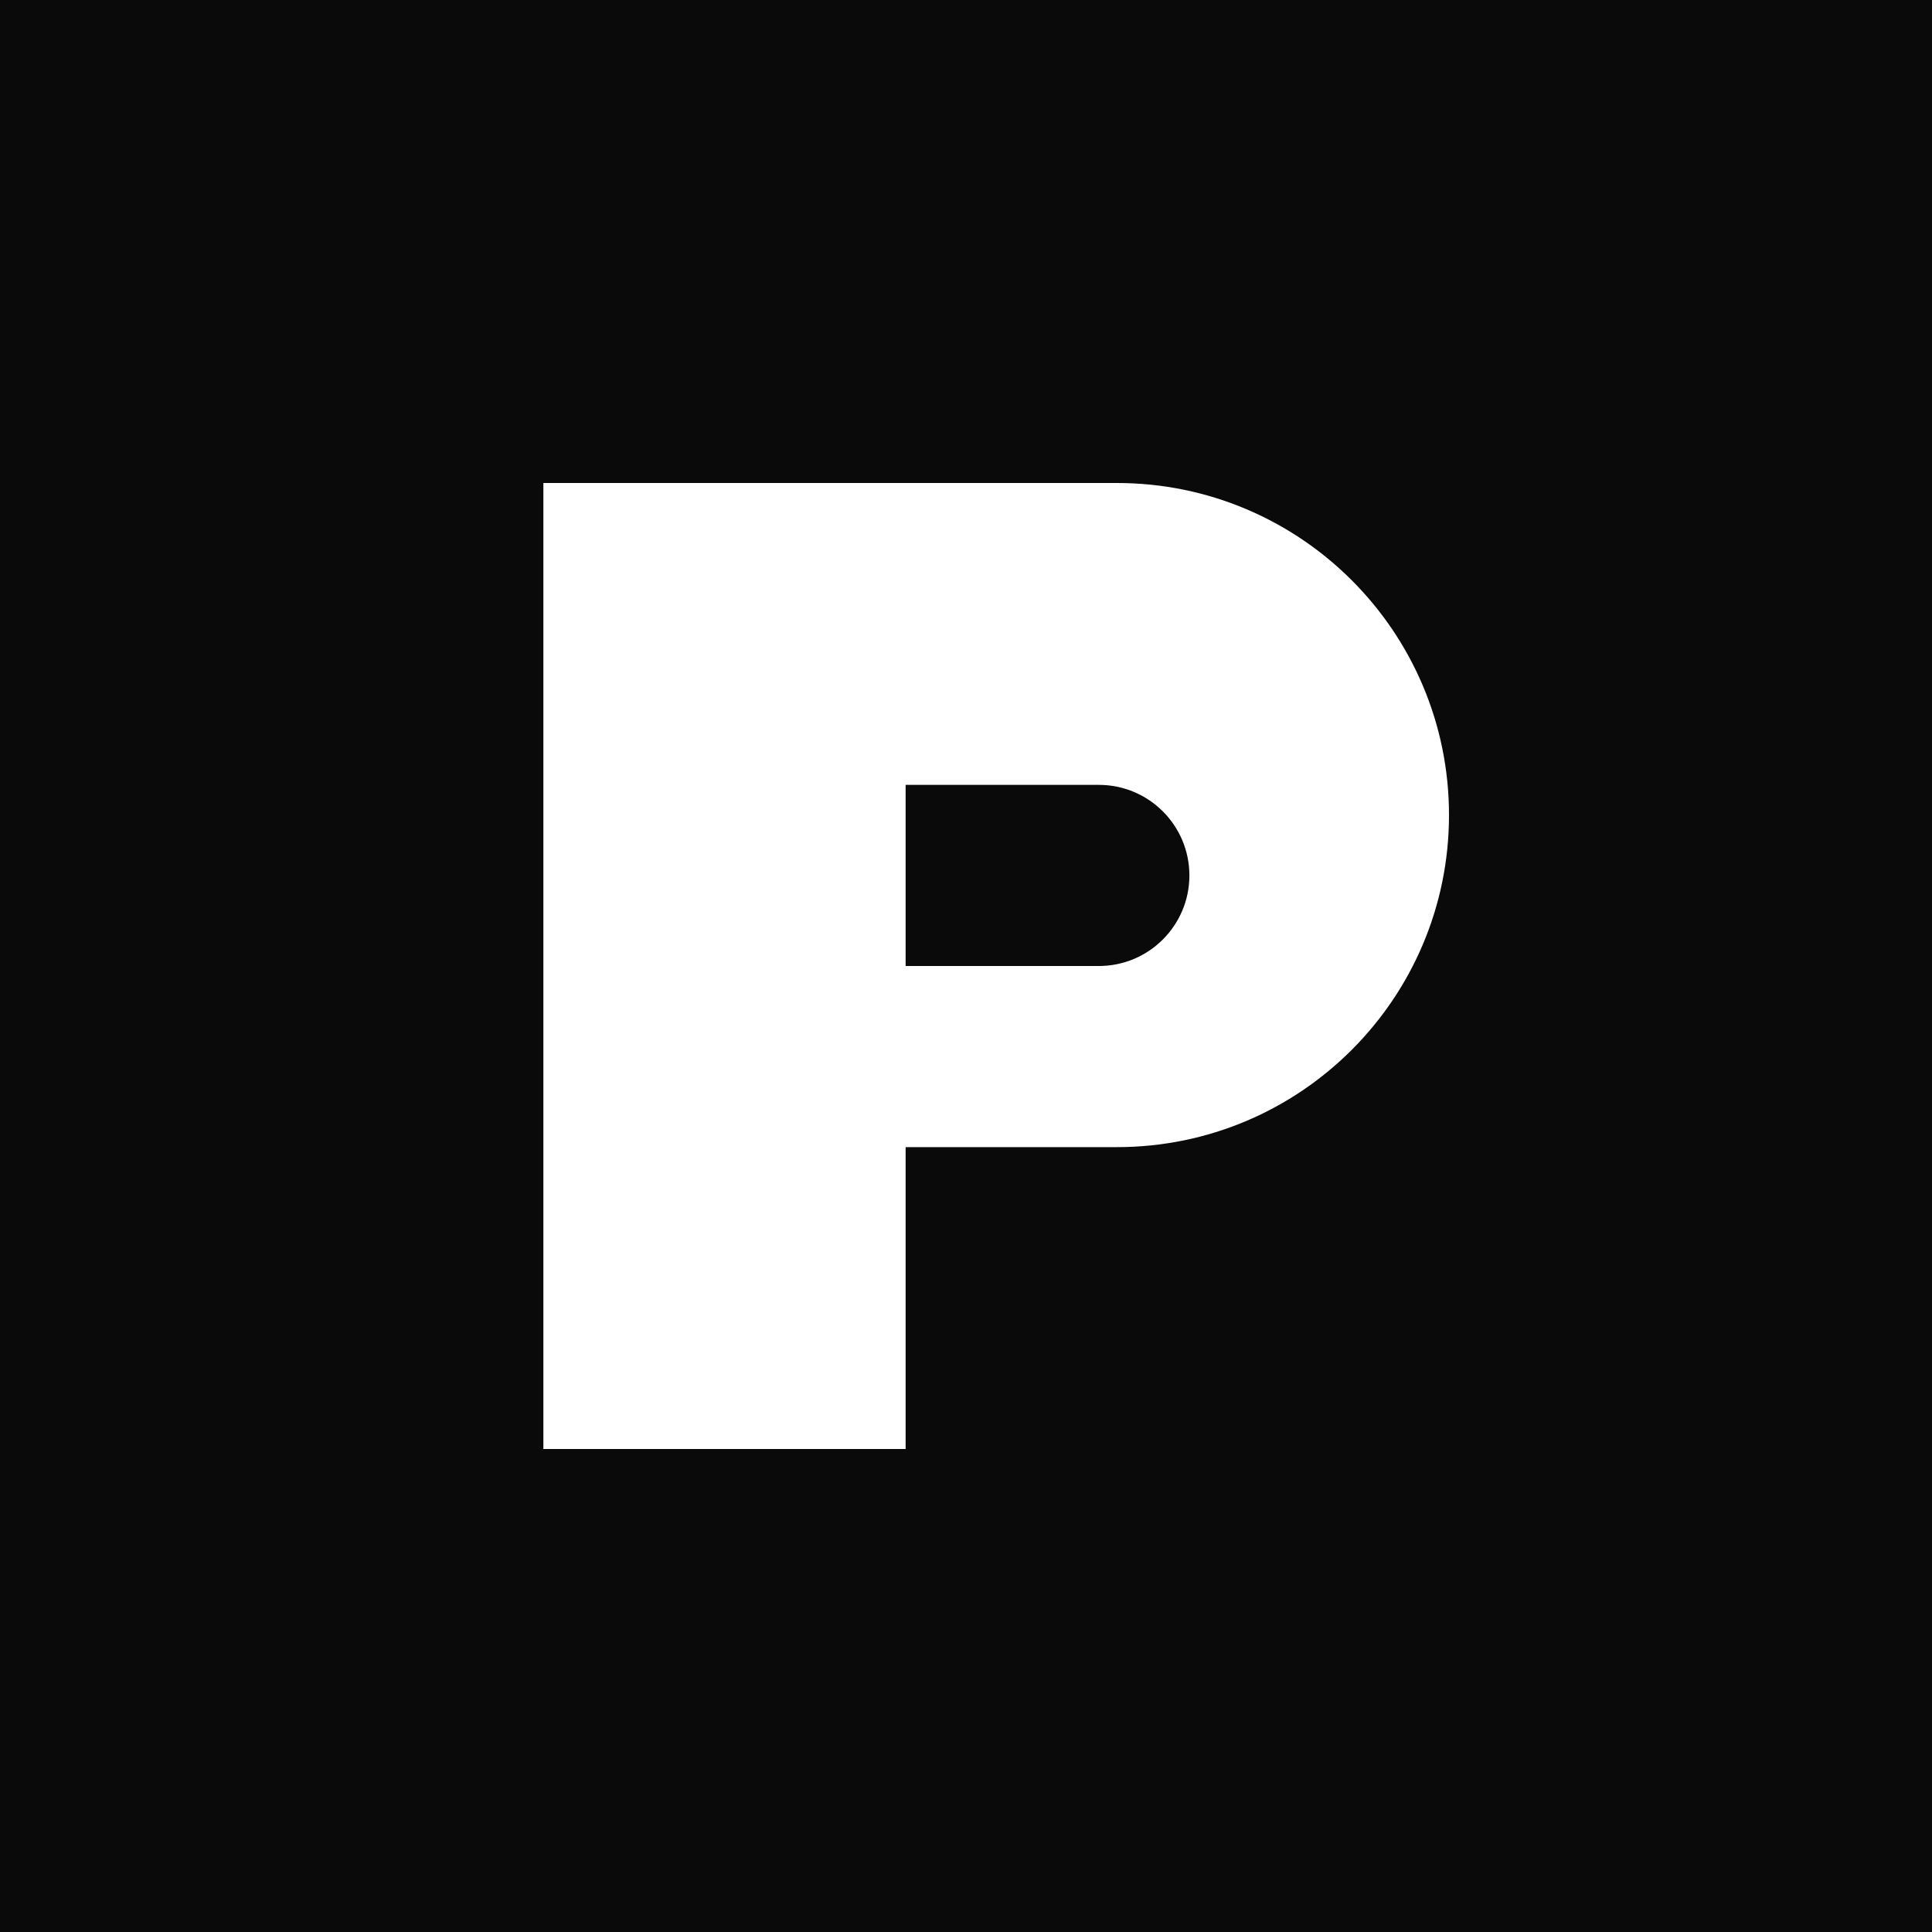
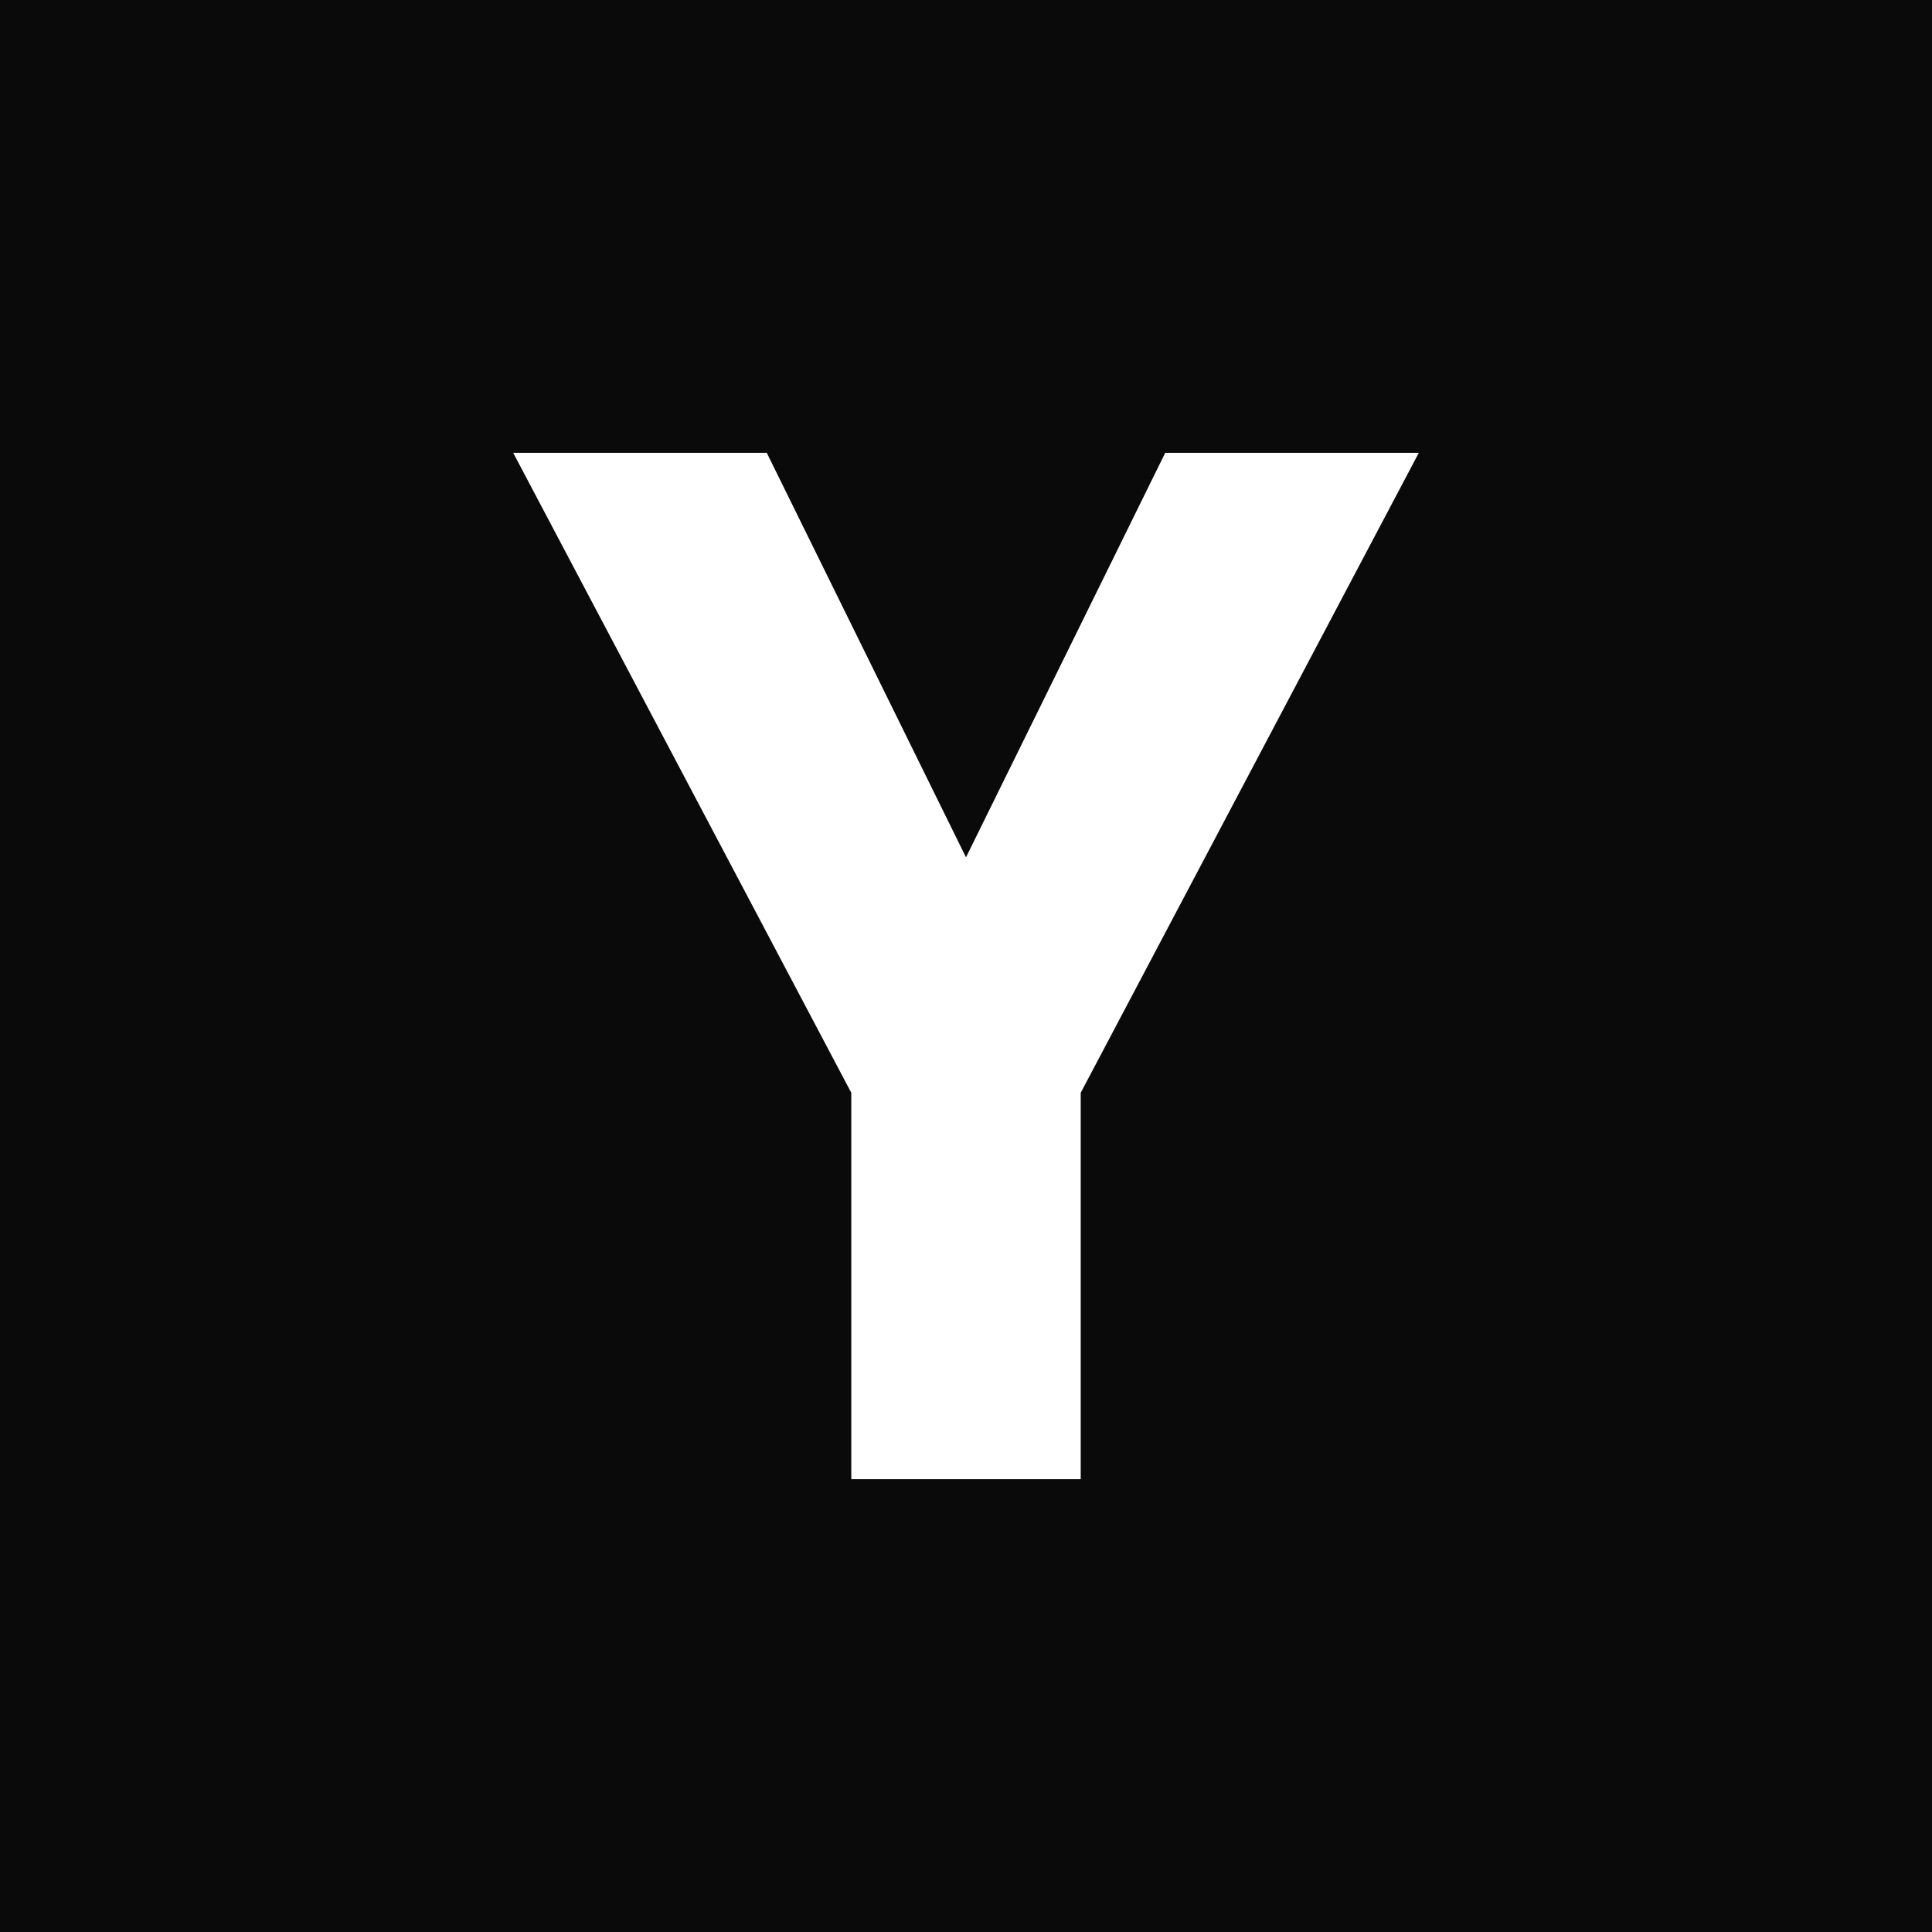
<svg xmlns="http://www.w3.org/2000/svg" viewBox="0 0 32 32">
  <rect width="32" height="32" fill="#0a0a0a" />
-   <path d="M9 8h9.5a5.5 5.5 0 0 1 0 11H15v5H9V8zm6 5v3h3.2a1.5 1.5 0 0 0 0-3H15z" fill="#ffffff" />
+   <path d="M8.5 7.5h4.2L16 14.2l3.3-6.7h4.2l-5.6 10.6v6.4h-3.8v-6.4L8.5 7.5z" fill="#ffffff" />
</svg>
